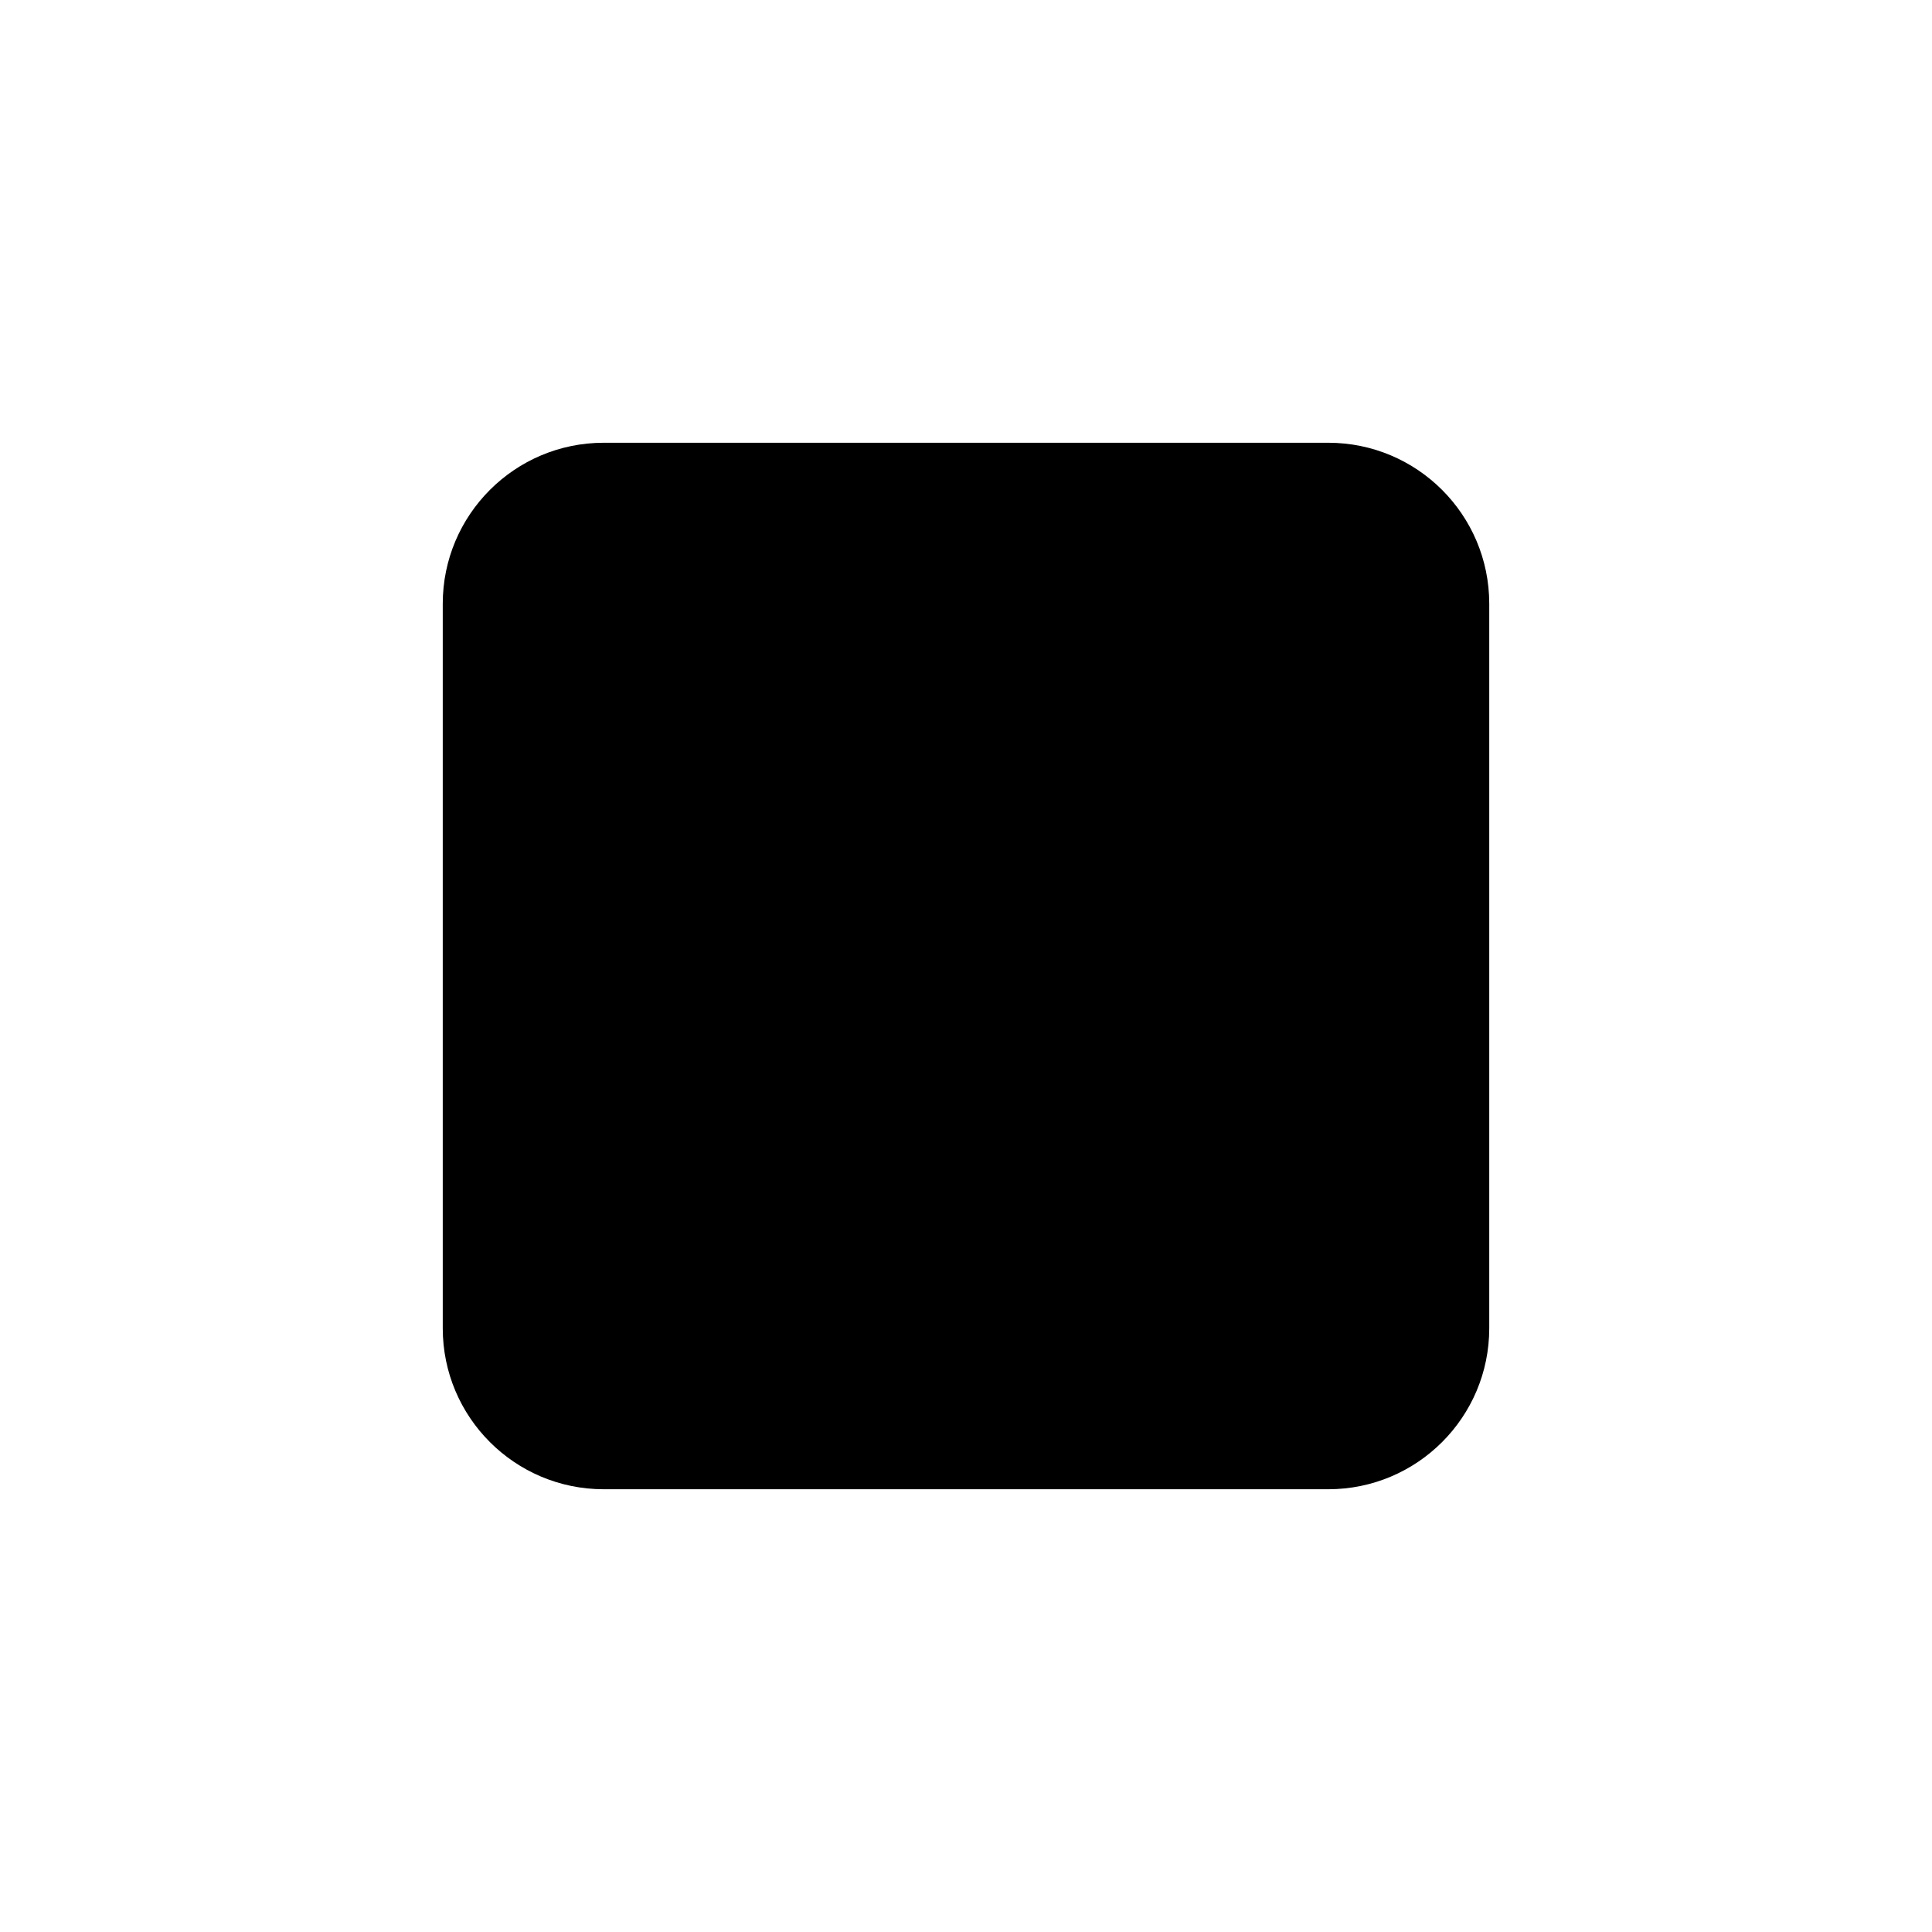
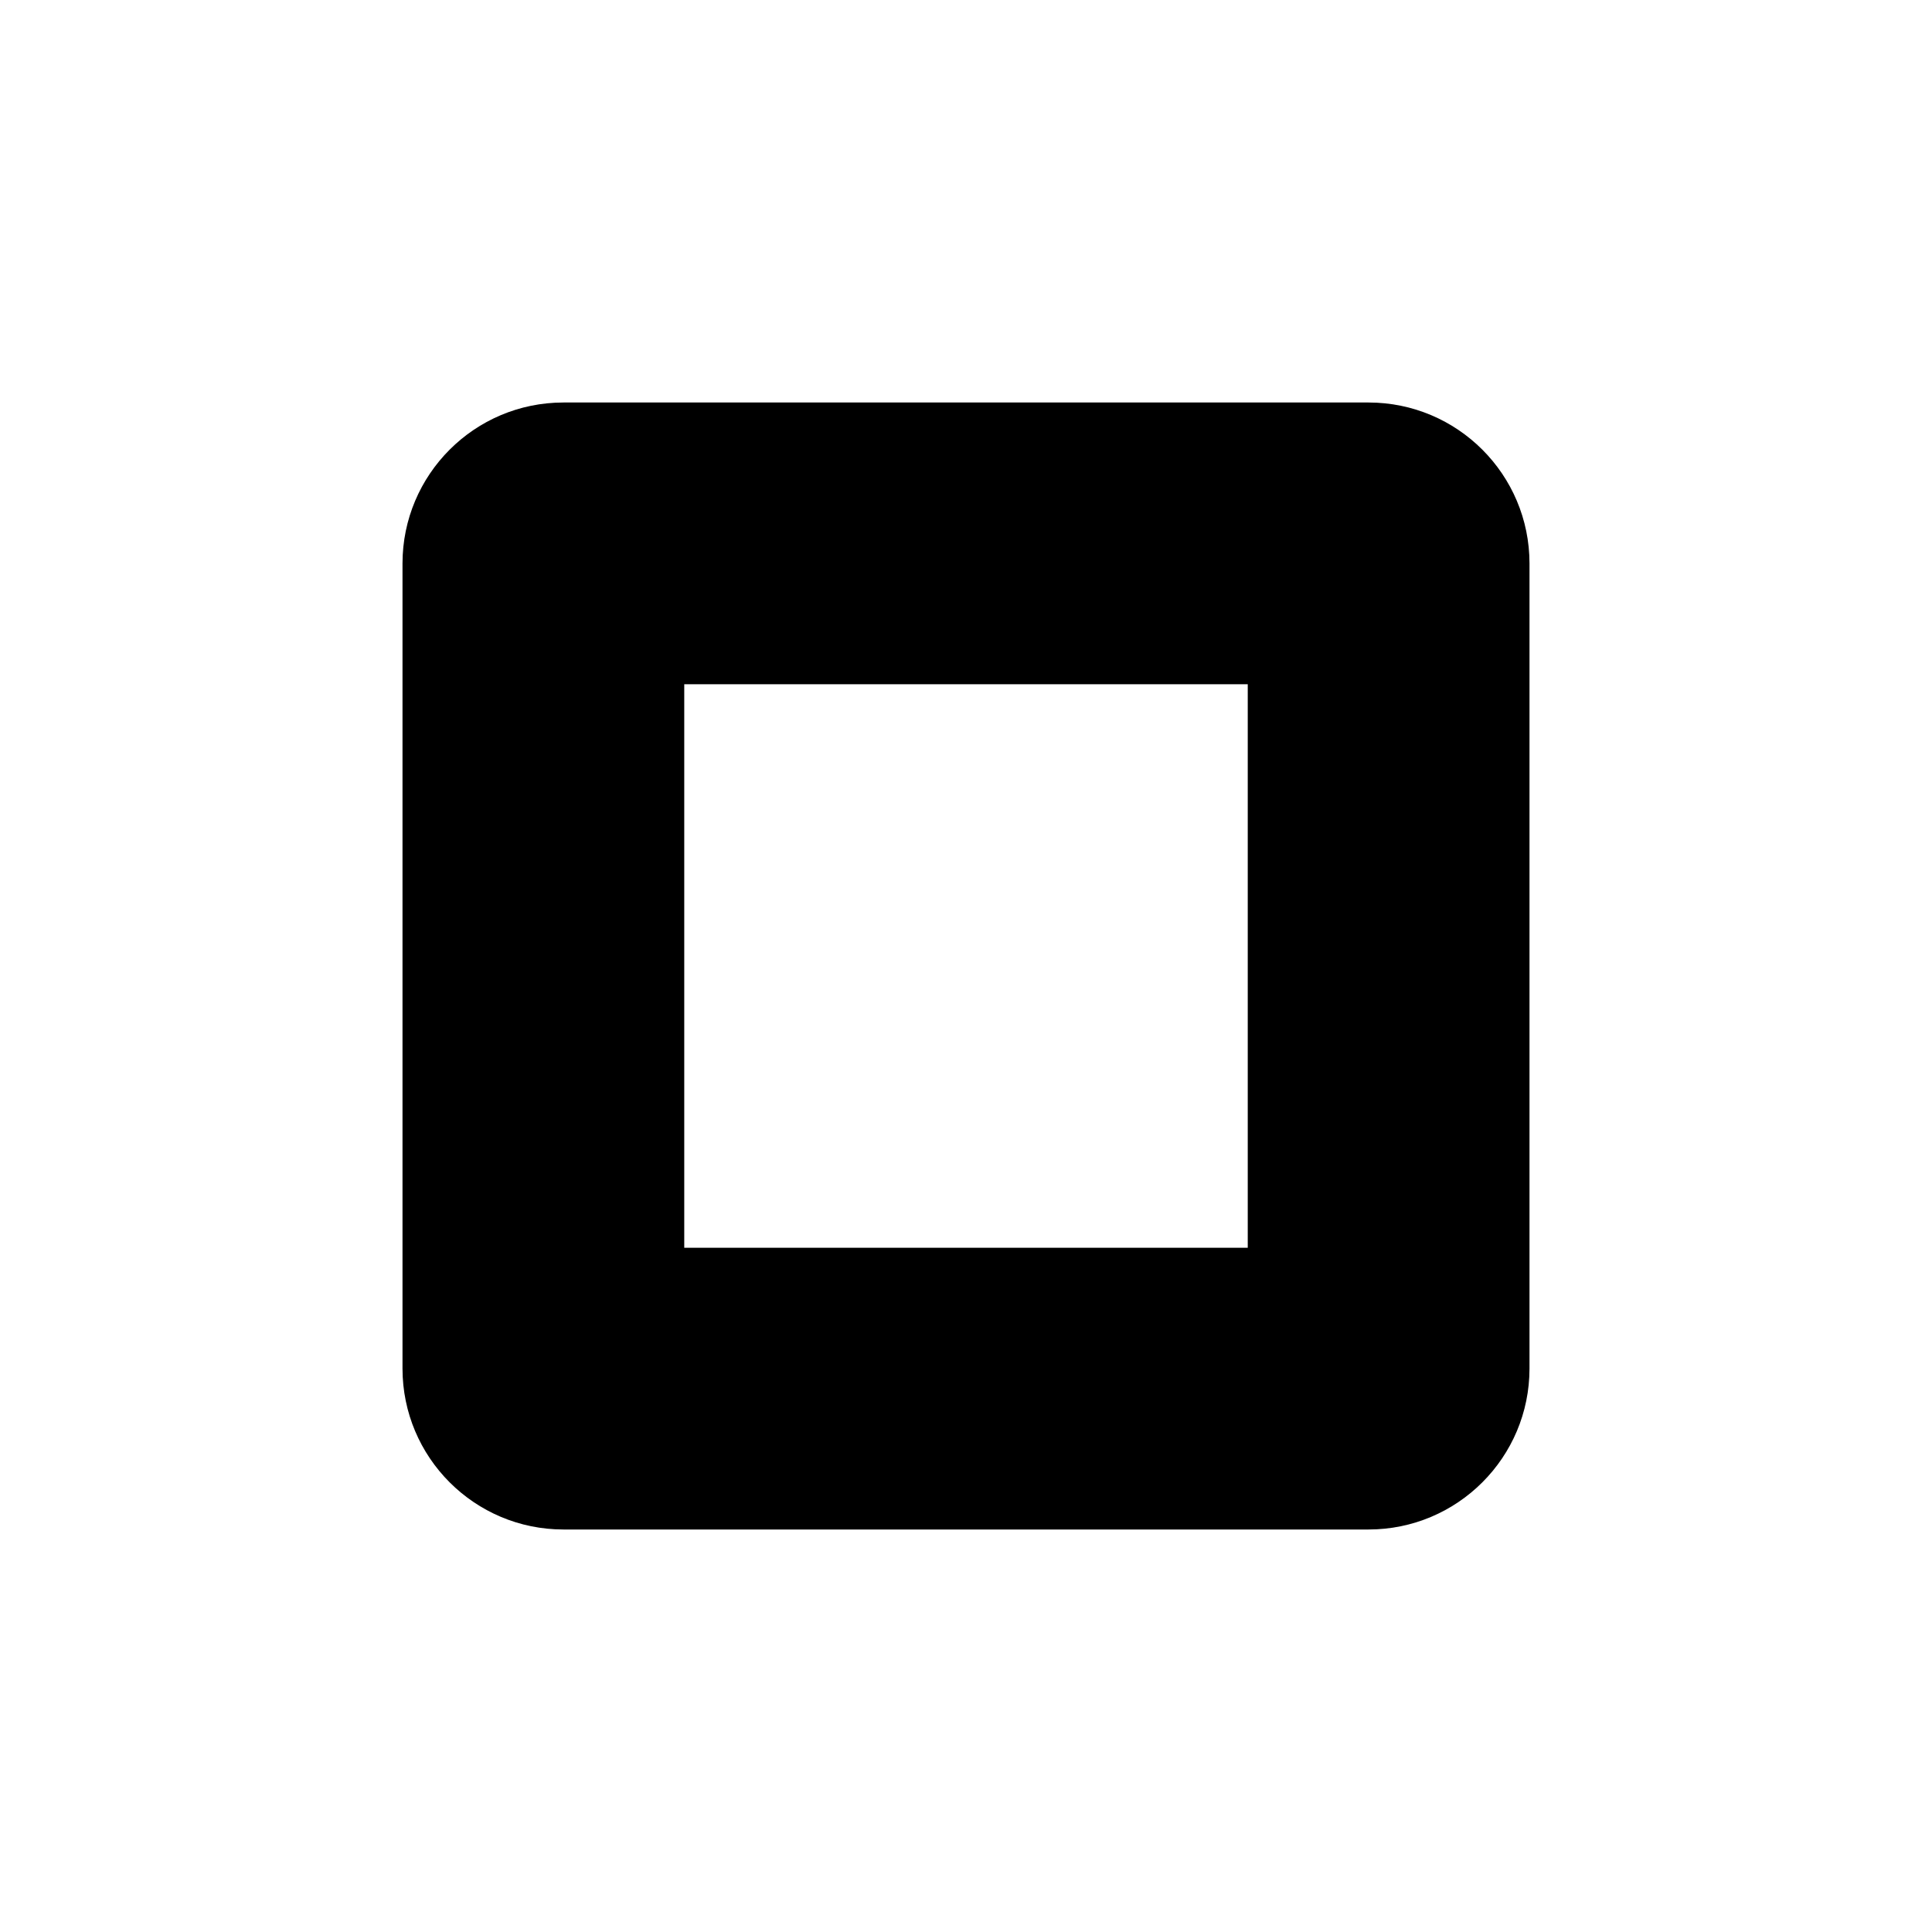
- <svg xmlns="http://www.w3.org/2000/svg" viewBox="0 0 24 24" data-aliases="processor cpu" data-waive-detail-budget="eight pins are what make it read as a chip">
-   <path d="M9.5 2.5V5.5M14.5 2.5V5.5M9.5 18.5V21.5M14.5 18.5V21.5M2.5 9.5H5.5M2.5 14.5H5.5M18.5 9.5H21.5M18.5 14.5H21.5" />
-   <path d="M7.5 5.5L16.5 5.5A2 2 0 0 1 18.5 7.5L18.5 16.5A2 2 0 0 1 16.5 18.5L7.5 18.5A2 2 0 0 1 5.5 16.5L5.5 7.5A2 2 0 0 1 7.5 5.5Z" data-role="silhouette" />
-   <path d="M12 12h.01" data-role="detail" />
+ <svg xmlns="http://www.w3.org/2000/svg" viewBox="0 0 24 24" data-aliases="processor cpu" data-waive-gap="pins sit 4 apart so the three per side stay clear of the corners" data-waive-detail-budget="twelve pins are what make it read as a chip">
+   <path d="M8 2.5V5M12 2.5V5M16 2.5V5M8 19V21.5M12 19V21.5M16 19V21.5M2.5 8H5M2.5 12H5M2.5 16H5M19 8H21.5M19 12H21.5M19 16H21.5" />
+   <path d="M7 5H17A2 2 0 0 1 19 7V17A2 2 0 0 1 17 19H7A2 2 0 0 1 5 17V7A2 2 0 0 1 7 5ZM8.5 8.5V15.5H15.5V8.5Z" data-role="silhouette" />
</svg>
